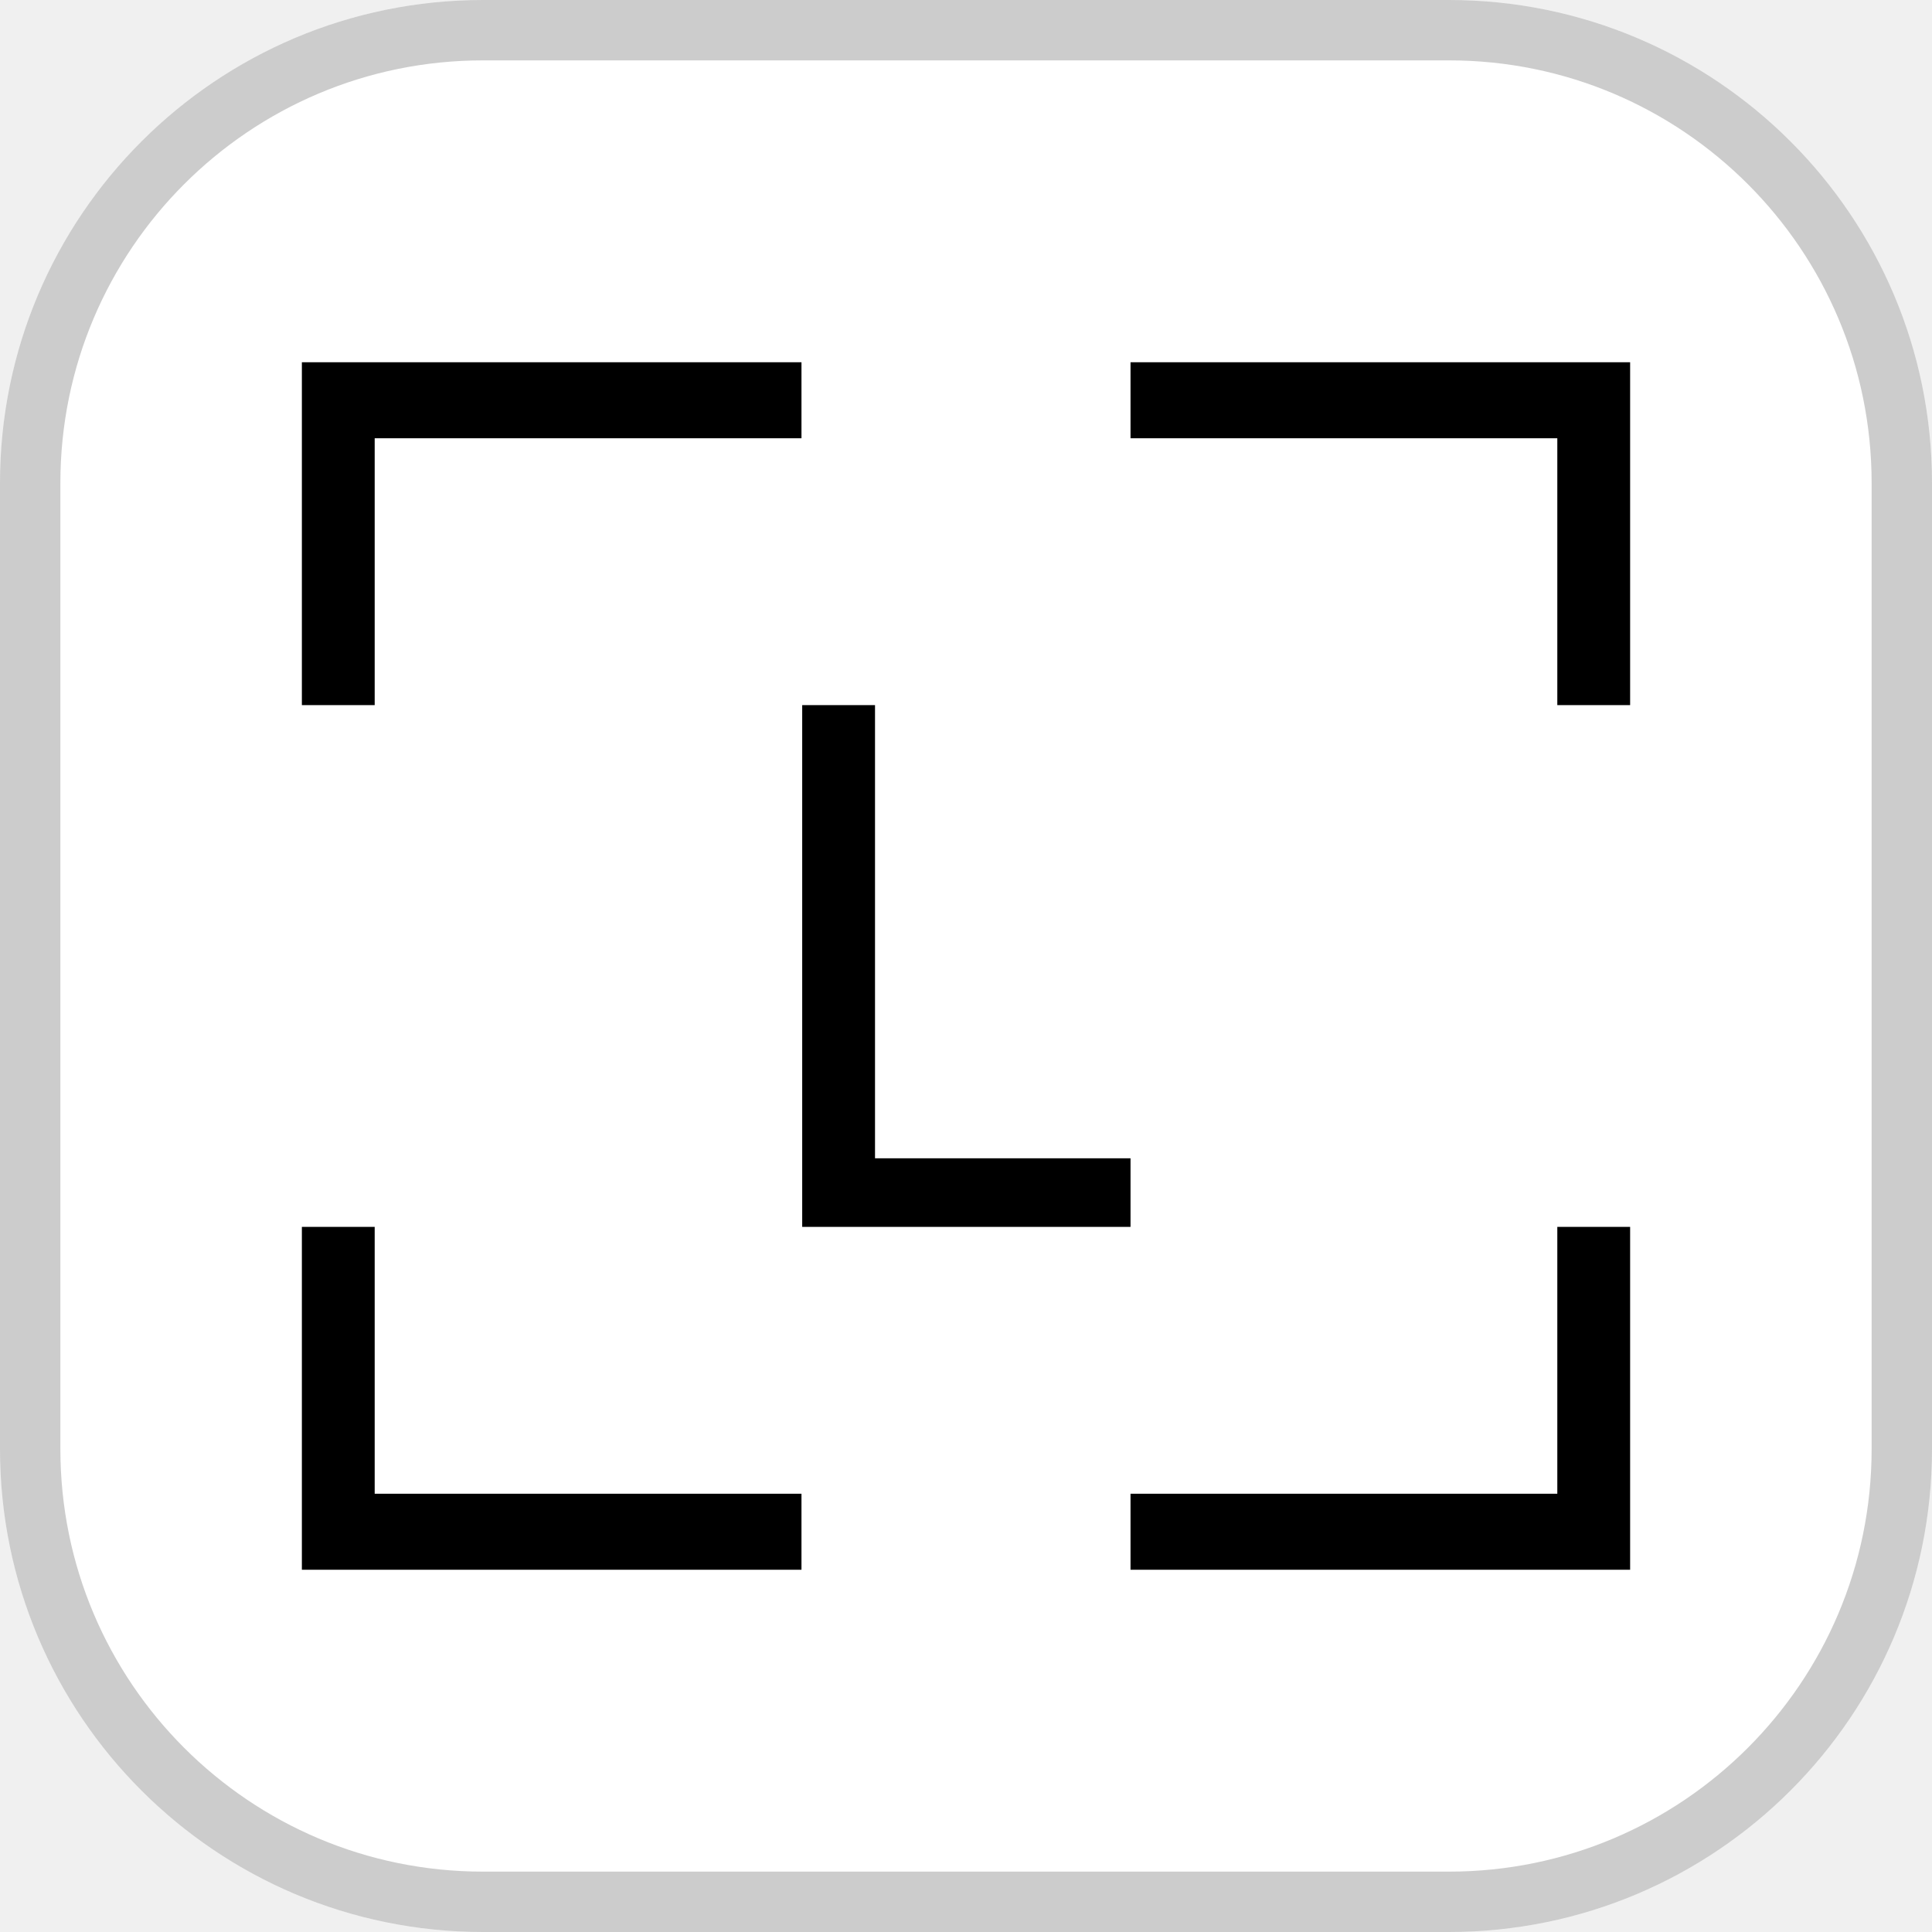
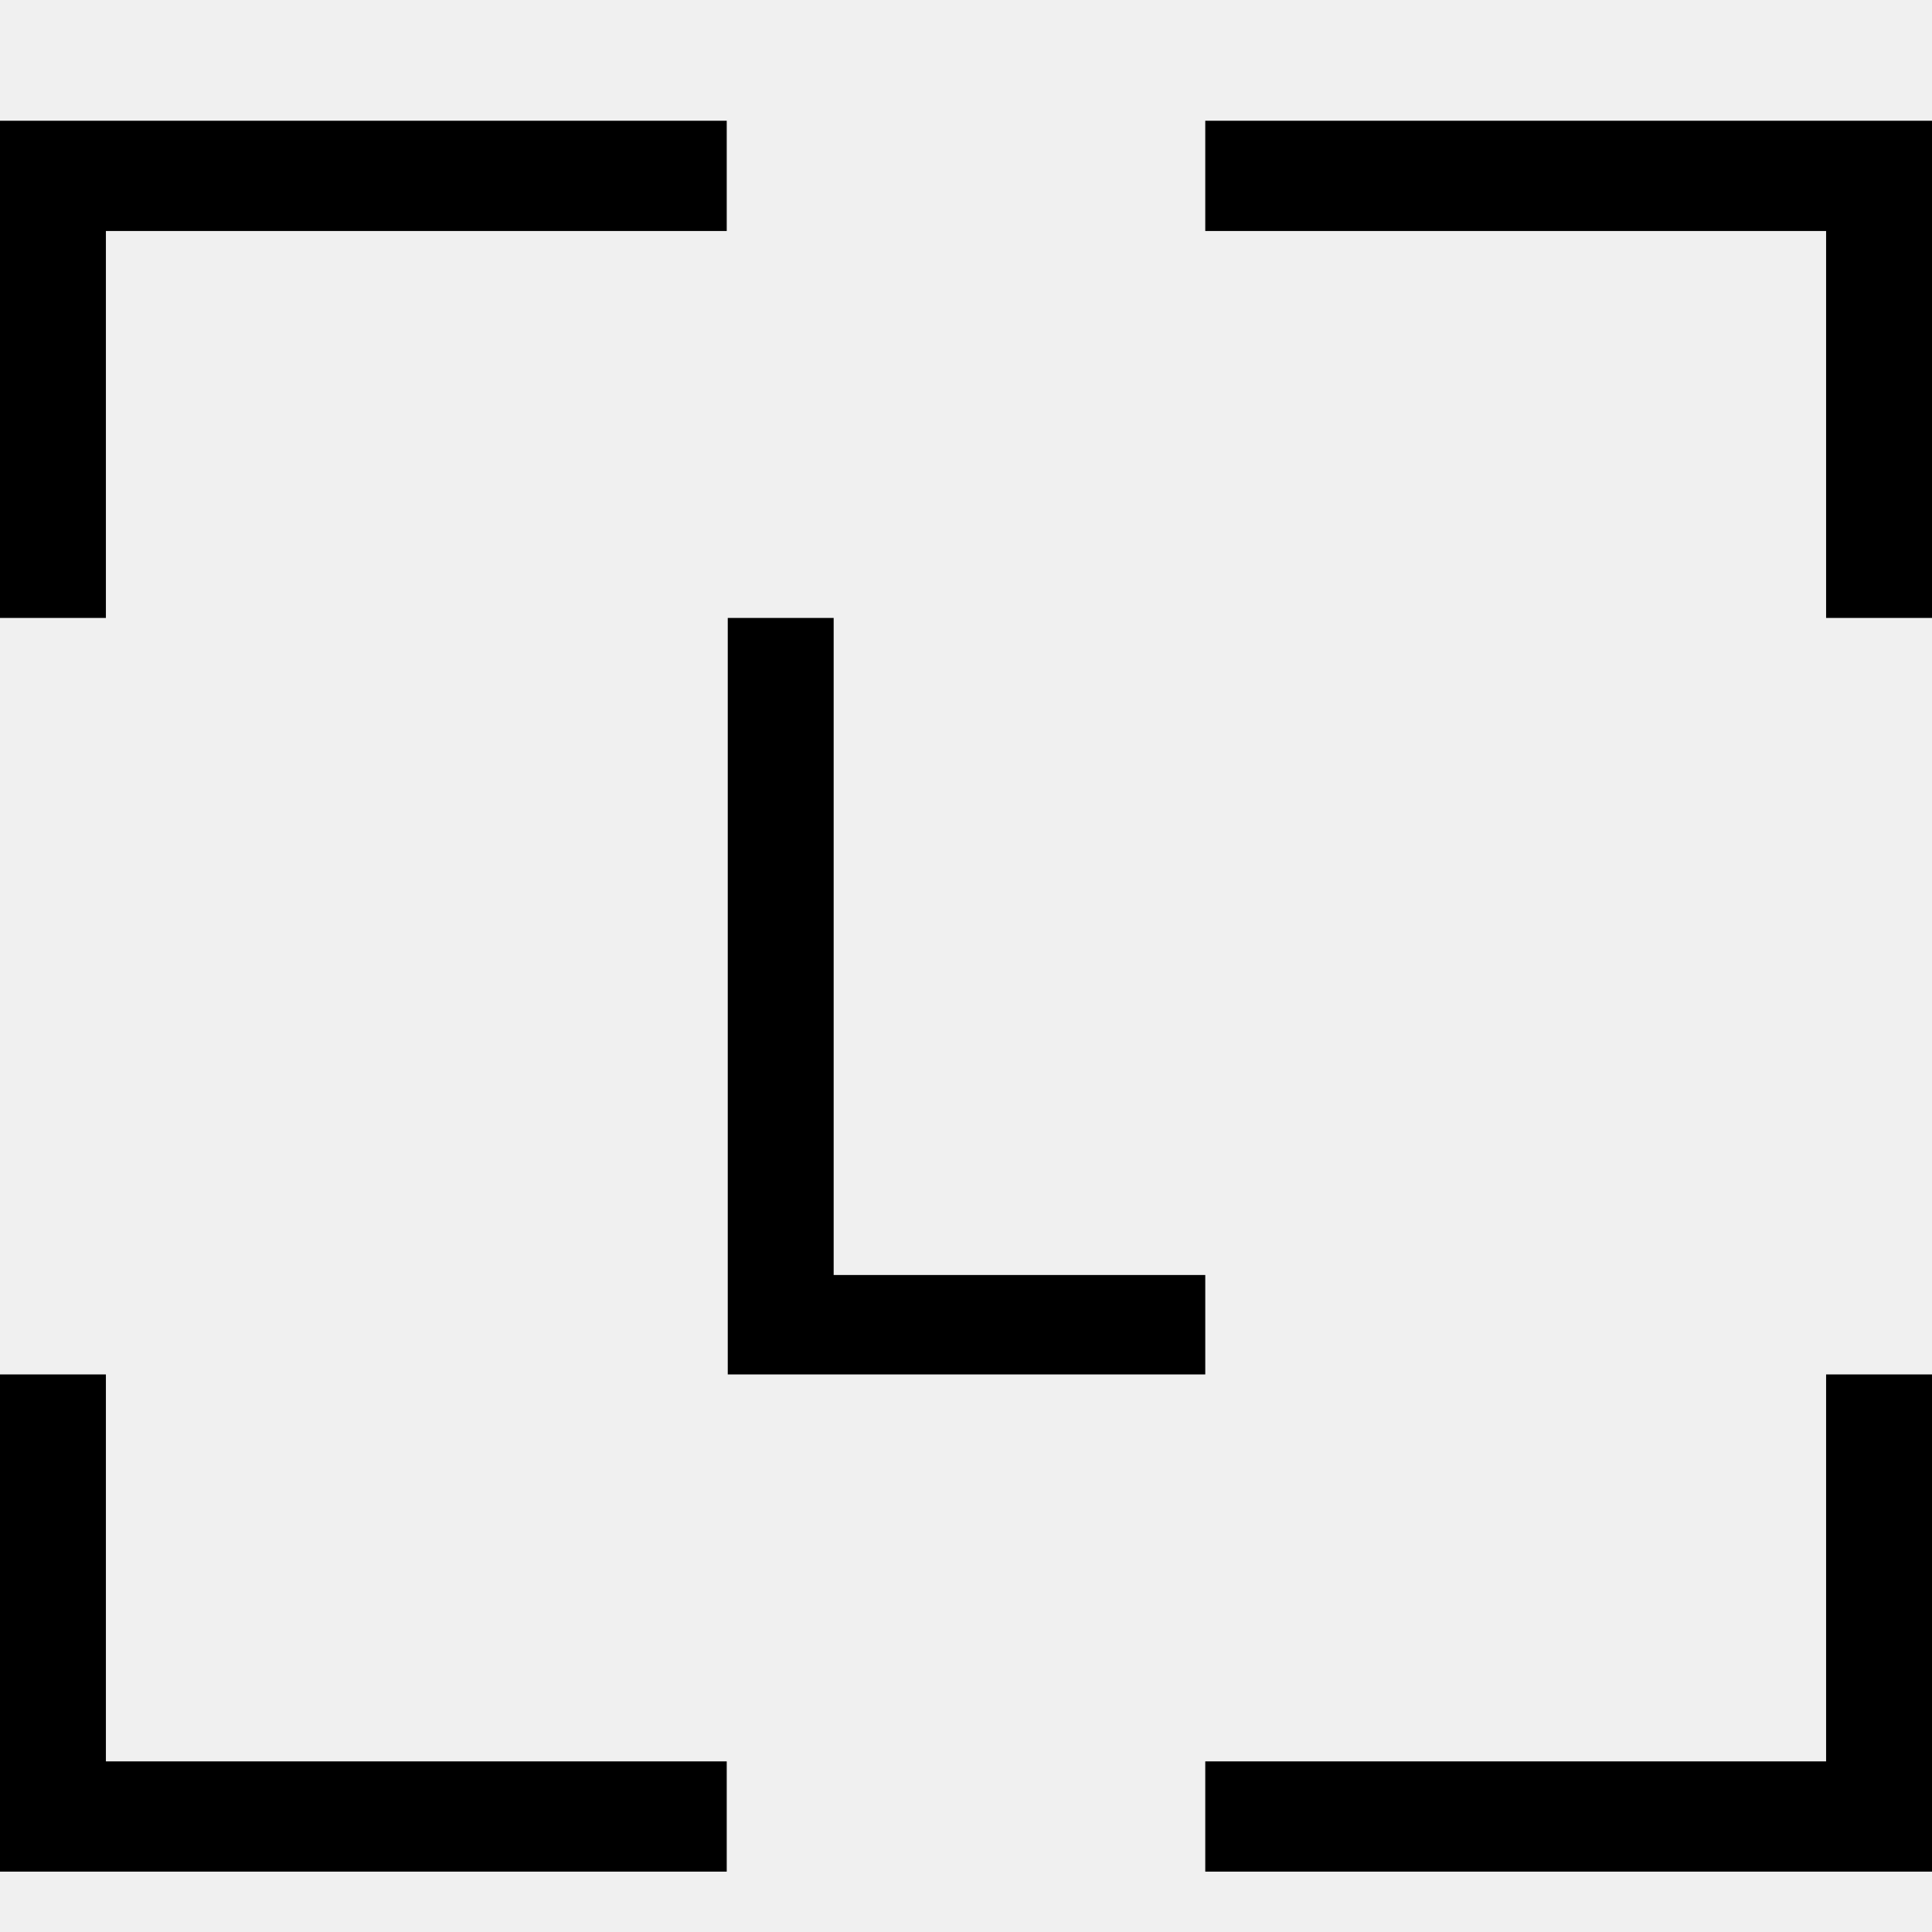
<svg xmlns="http://www.w3.org/2000/svg" width="32" height="32" viewBox="0 0 32 32" fill="none">
-   <rect width="32" height="32" rx="8" fill="white" />
-   <rect x="0.5" y="0.5" width="31" height="31" rx="7.5" stroke="black" stroke-opacity="0.2" />
-   <path d="M5 20.321V26H13.275V24.741H6.206V20.321H5ZM25.794 20.321V24.741H18.725V26H27V20.321H25.794ZM13.287 11.679V20.321H18.725V19.185H14.493V11.679H13.287ZM5 6V11.679H6.206V7.259H13.275V6H5ZM18.725 6V7.259H25.794V11.679H27V6H18.725Z" fill="black" />
+   <path d="M0 22.765V31H12.037V29.174H1.754V22.765H0ZM30.246 22.765V29.174H19.963V31H32V22.765H30.246ZM12.054 10.235V22.765H19.963V21.118H13.808V10.235H12.054ZM0 2V10.235H1.754V3.826H12.037V2H0ZM19.963 2V3.826H30.246V10.235H32V2H19.963Z" fill="black" />
</svg>
